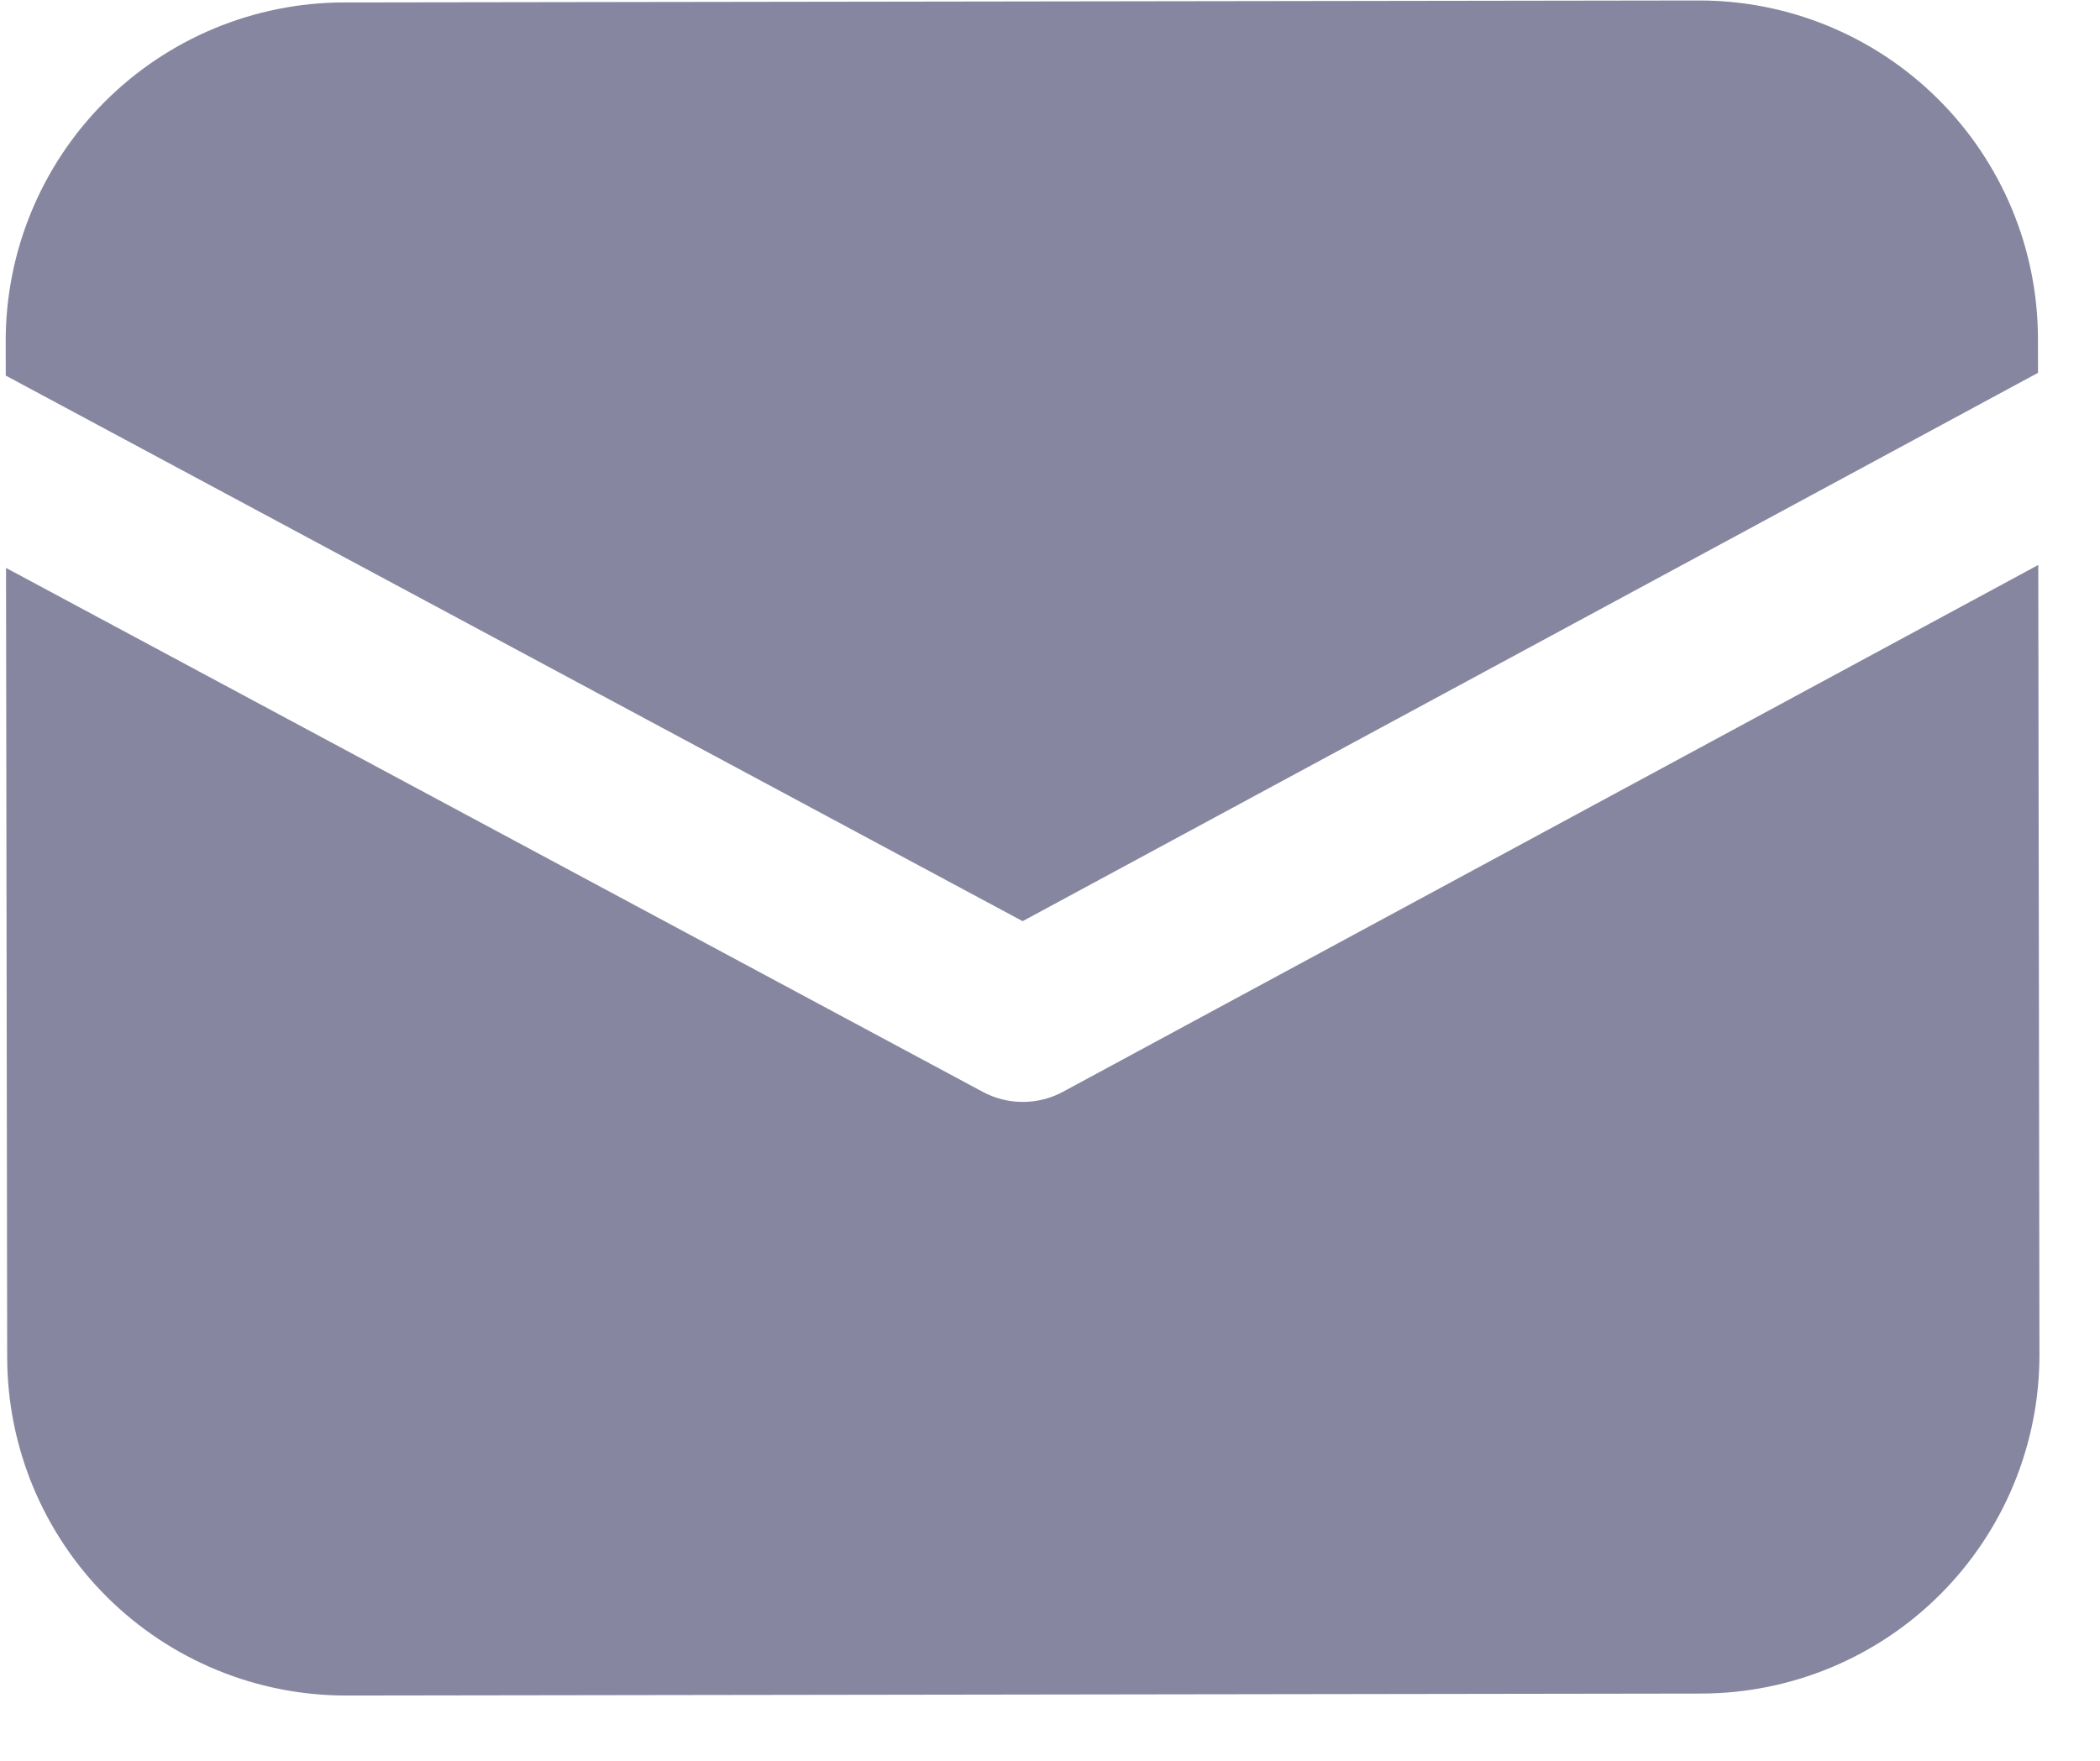
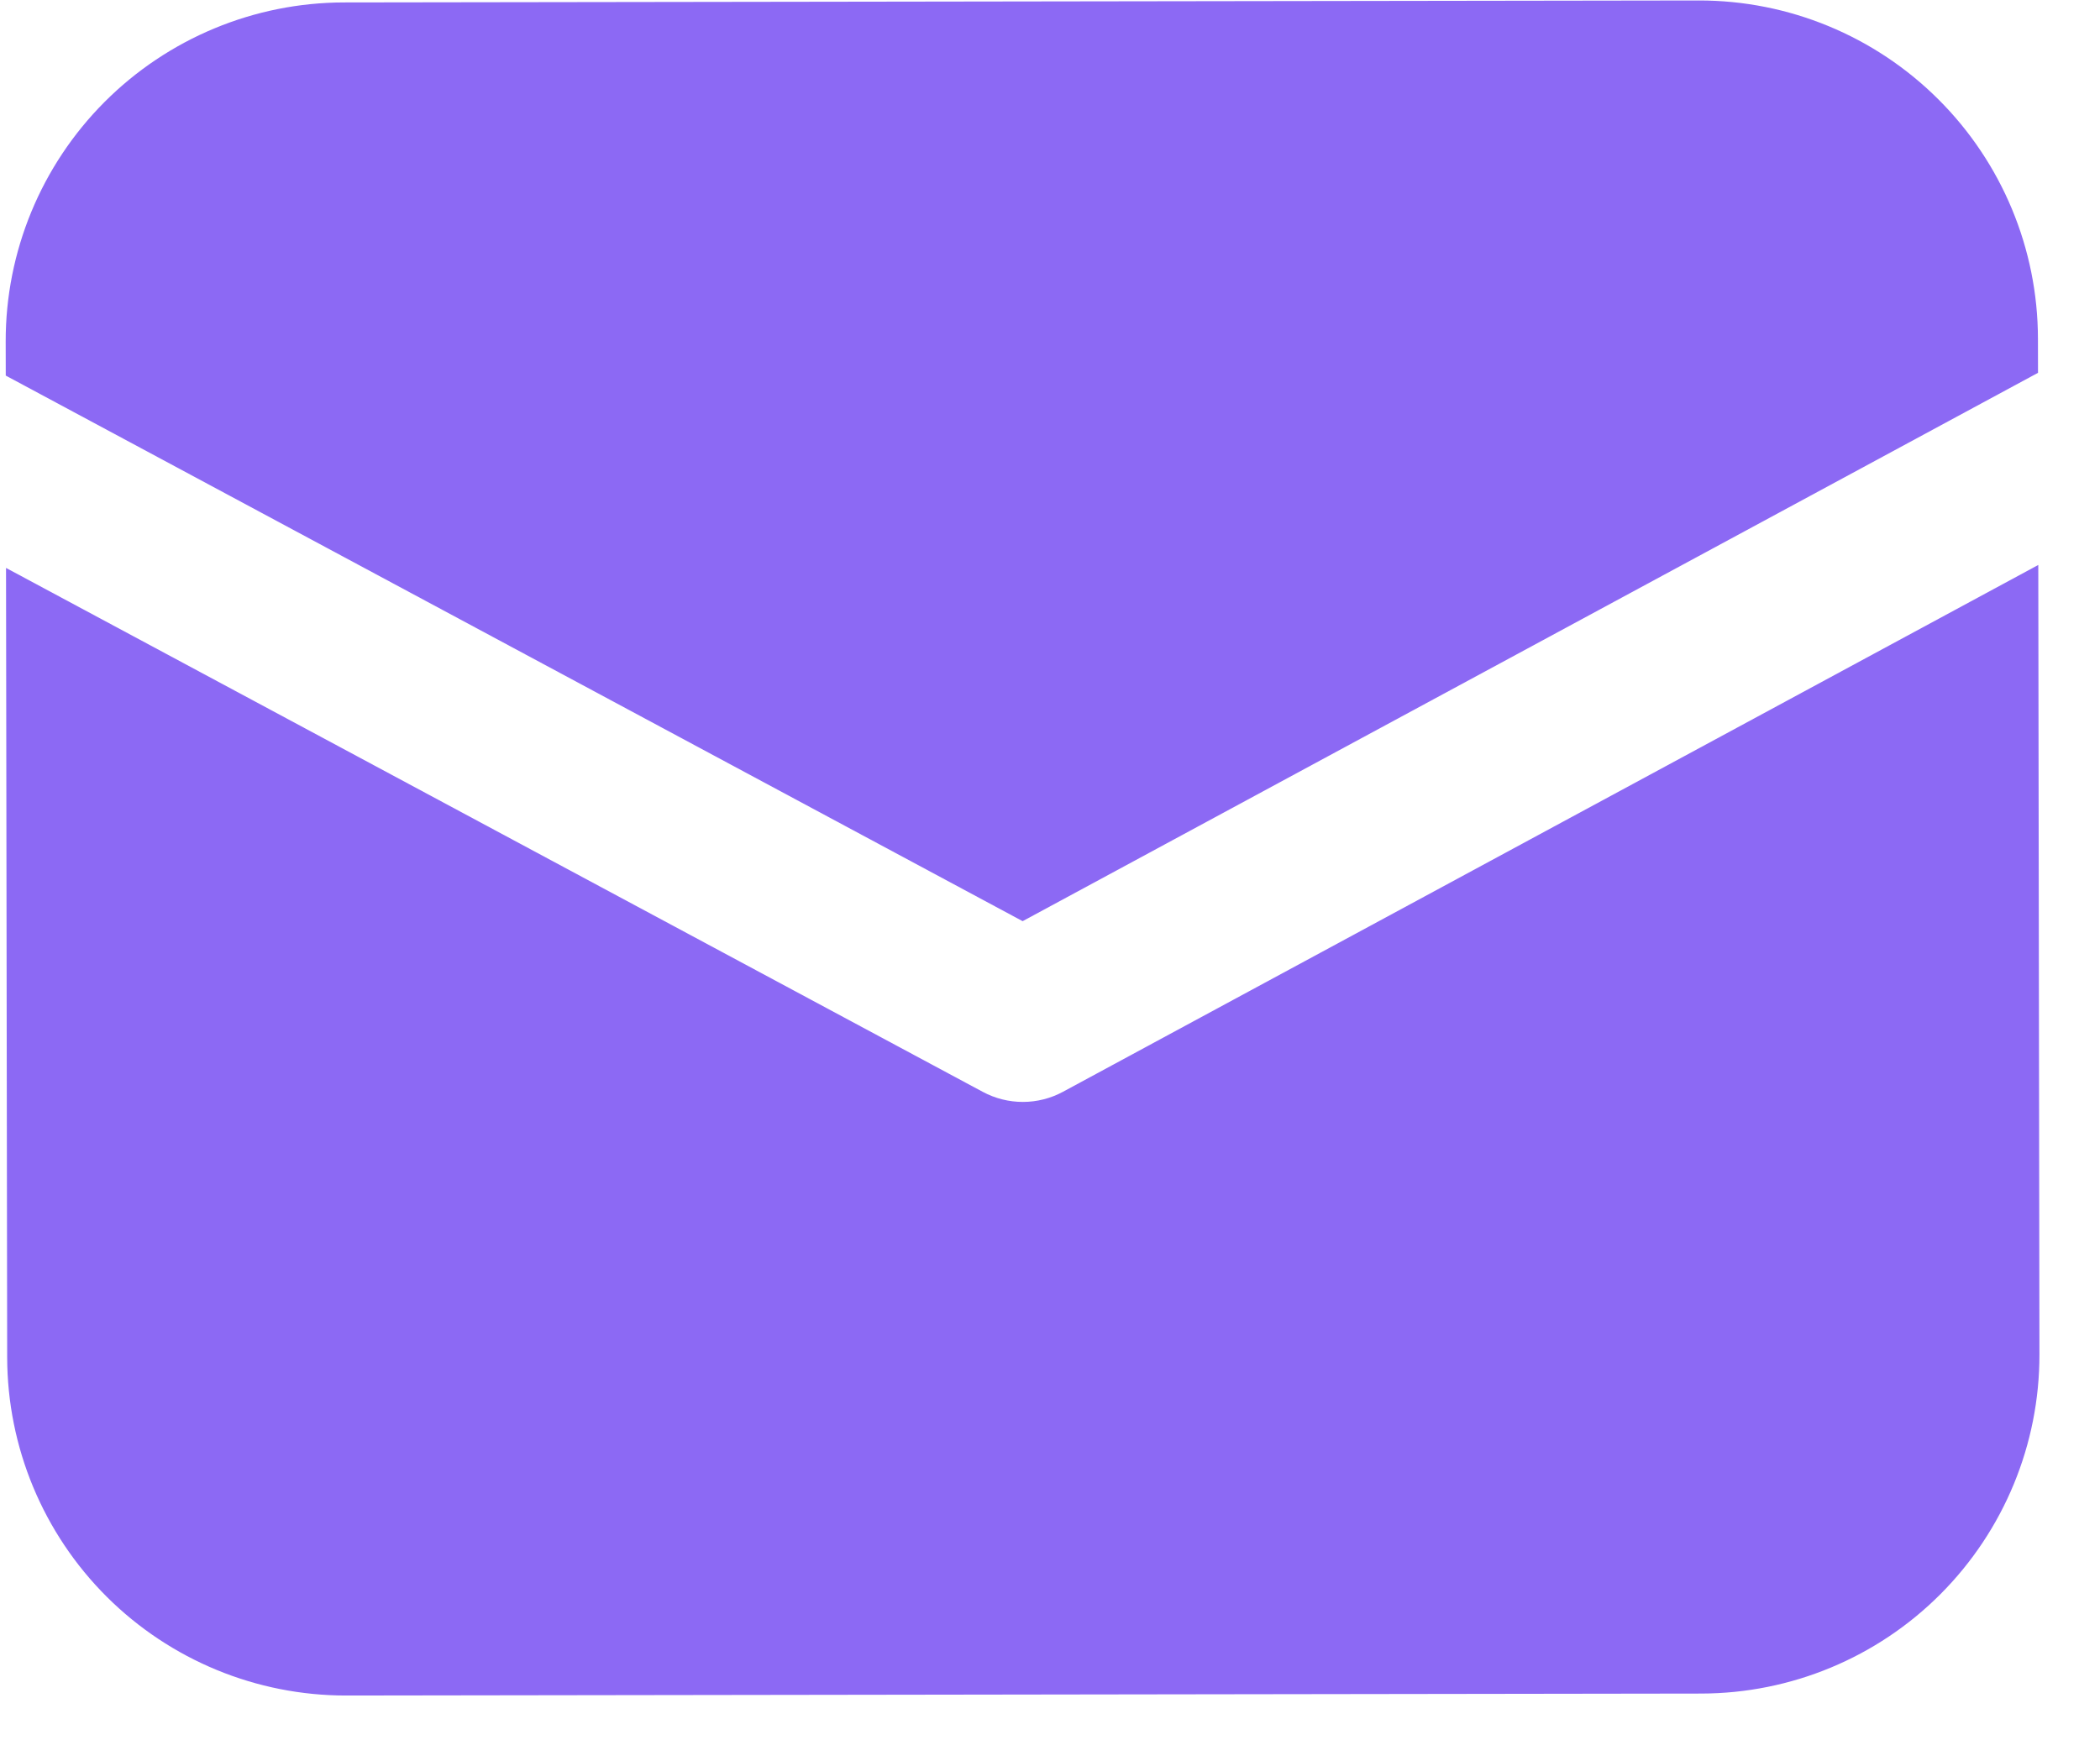
<svg xmlns="http://www.w3.org/2000/svg" width="31" height="26" viewBox="0 0 31 26" fill="none">
-   <path d="M5.077 0.036C3.751 0.038 2.48 0.567 1.543 1.506C0.607 2.445 0.082 3.717 0.084 5.043L0.085 5.546L15.096 13.602L30.085 5.505L30.084 5C30.082 3.674 29.553 2.403 28.614 1.467C27.675 0.53 26.403 0.005 25.077 0.007L5.077 0.036ZM30.089 8.342L15.692 16.121C15.511 16.219 15.307 16.271 15.1 16.271C14.893 16.271 14.69 16.22 14.507 16.122L0.089 8.386L0.106 20.043C0.108 21.369 0.636 22.64 1.575 23.577C2.514 24.513 3.787 25.038 5.113 25.036L25.113 25.007C26.439 25.005 27.71 24.477 28.646 23.538C29.582 22.599 30.108 21.326 30.106 20L30.089 8.342Z" fill="#8686A0" />
+   <path d="M5.077 0.036C3.751 0.038 2.48 0.567 1.543 1.506C0.607 2.445 0.082 3.717 0.084 5.043L0.085 5.546L15.096 13.602L30.085 5.505L30.084 5C30.082 3.674 29.553 2.403 28.614 1.467C27.675 0.53 26.403 0.005 25.077 0.007L5.077 0.036ZM30.089 8.342L15.692 16.121C15.511 16.219 15.307 16.271 15.1 16.271C14.893 16.271 14.69 16.22 14.507 16.122L0.089 8.386L0.106 20.043C0.108 21.369 0.636 22.64 1.575 23.577C2.514 24.513 3.787 25.038 5.113 25.036L25.113 25.007C26.439 25.005 27.71 24.477 28.646 23.538C29.582 22.599 30.108 21.326 30.106 20L30.089 8.342Z" fill="#8C69F4" />
</svg>
